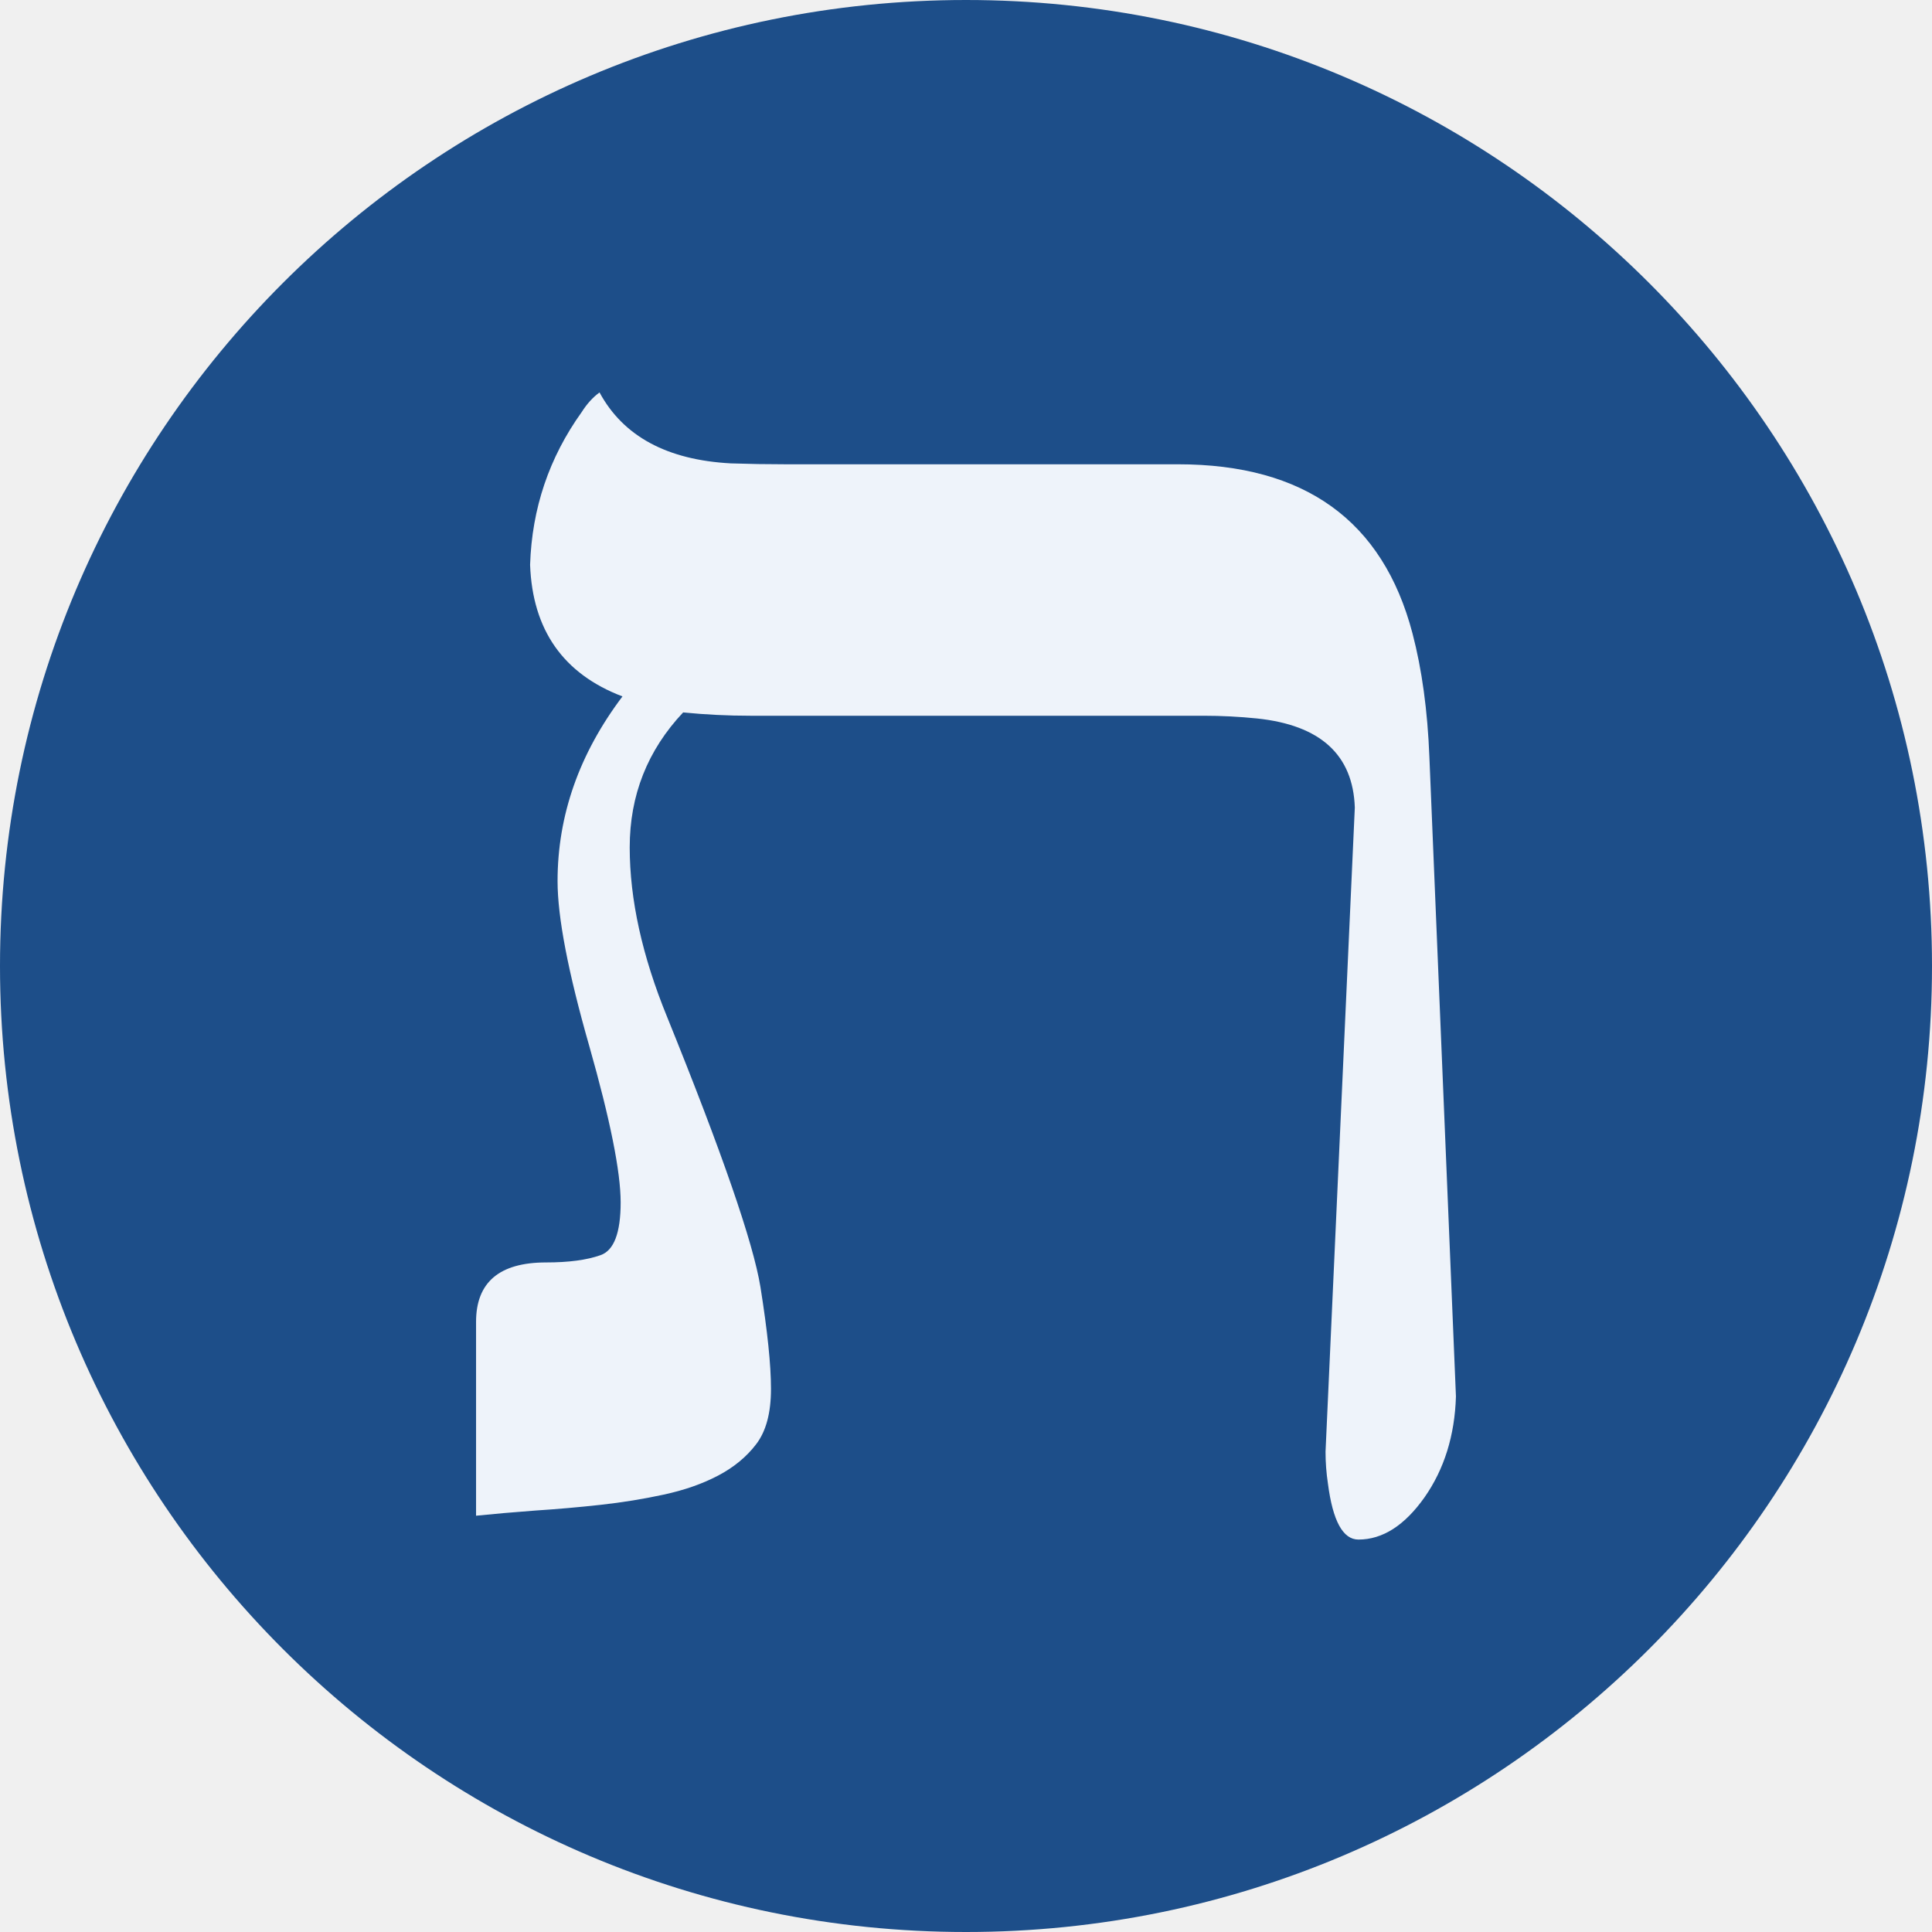
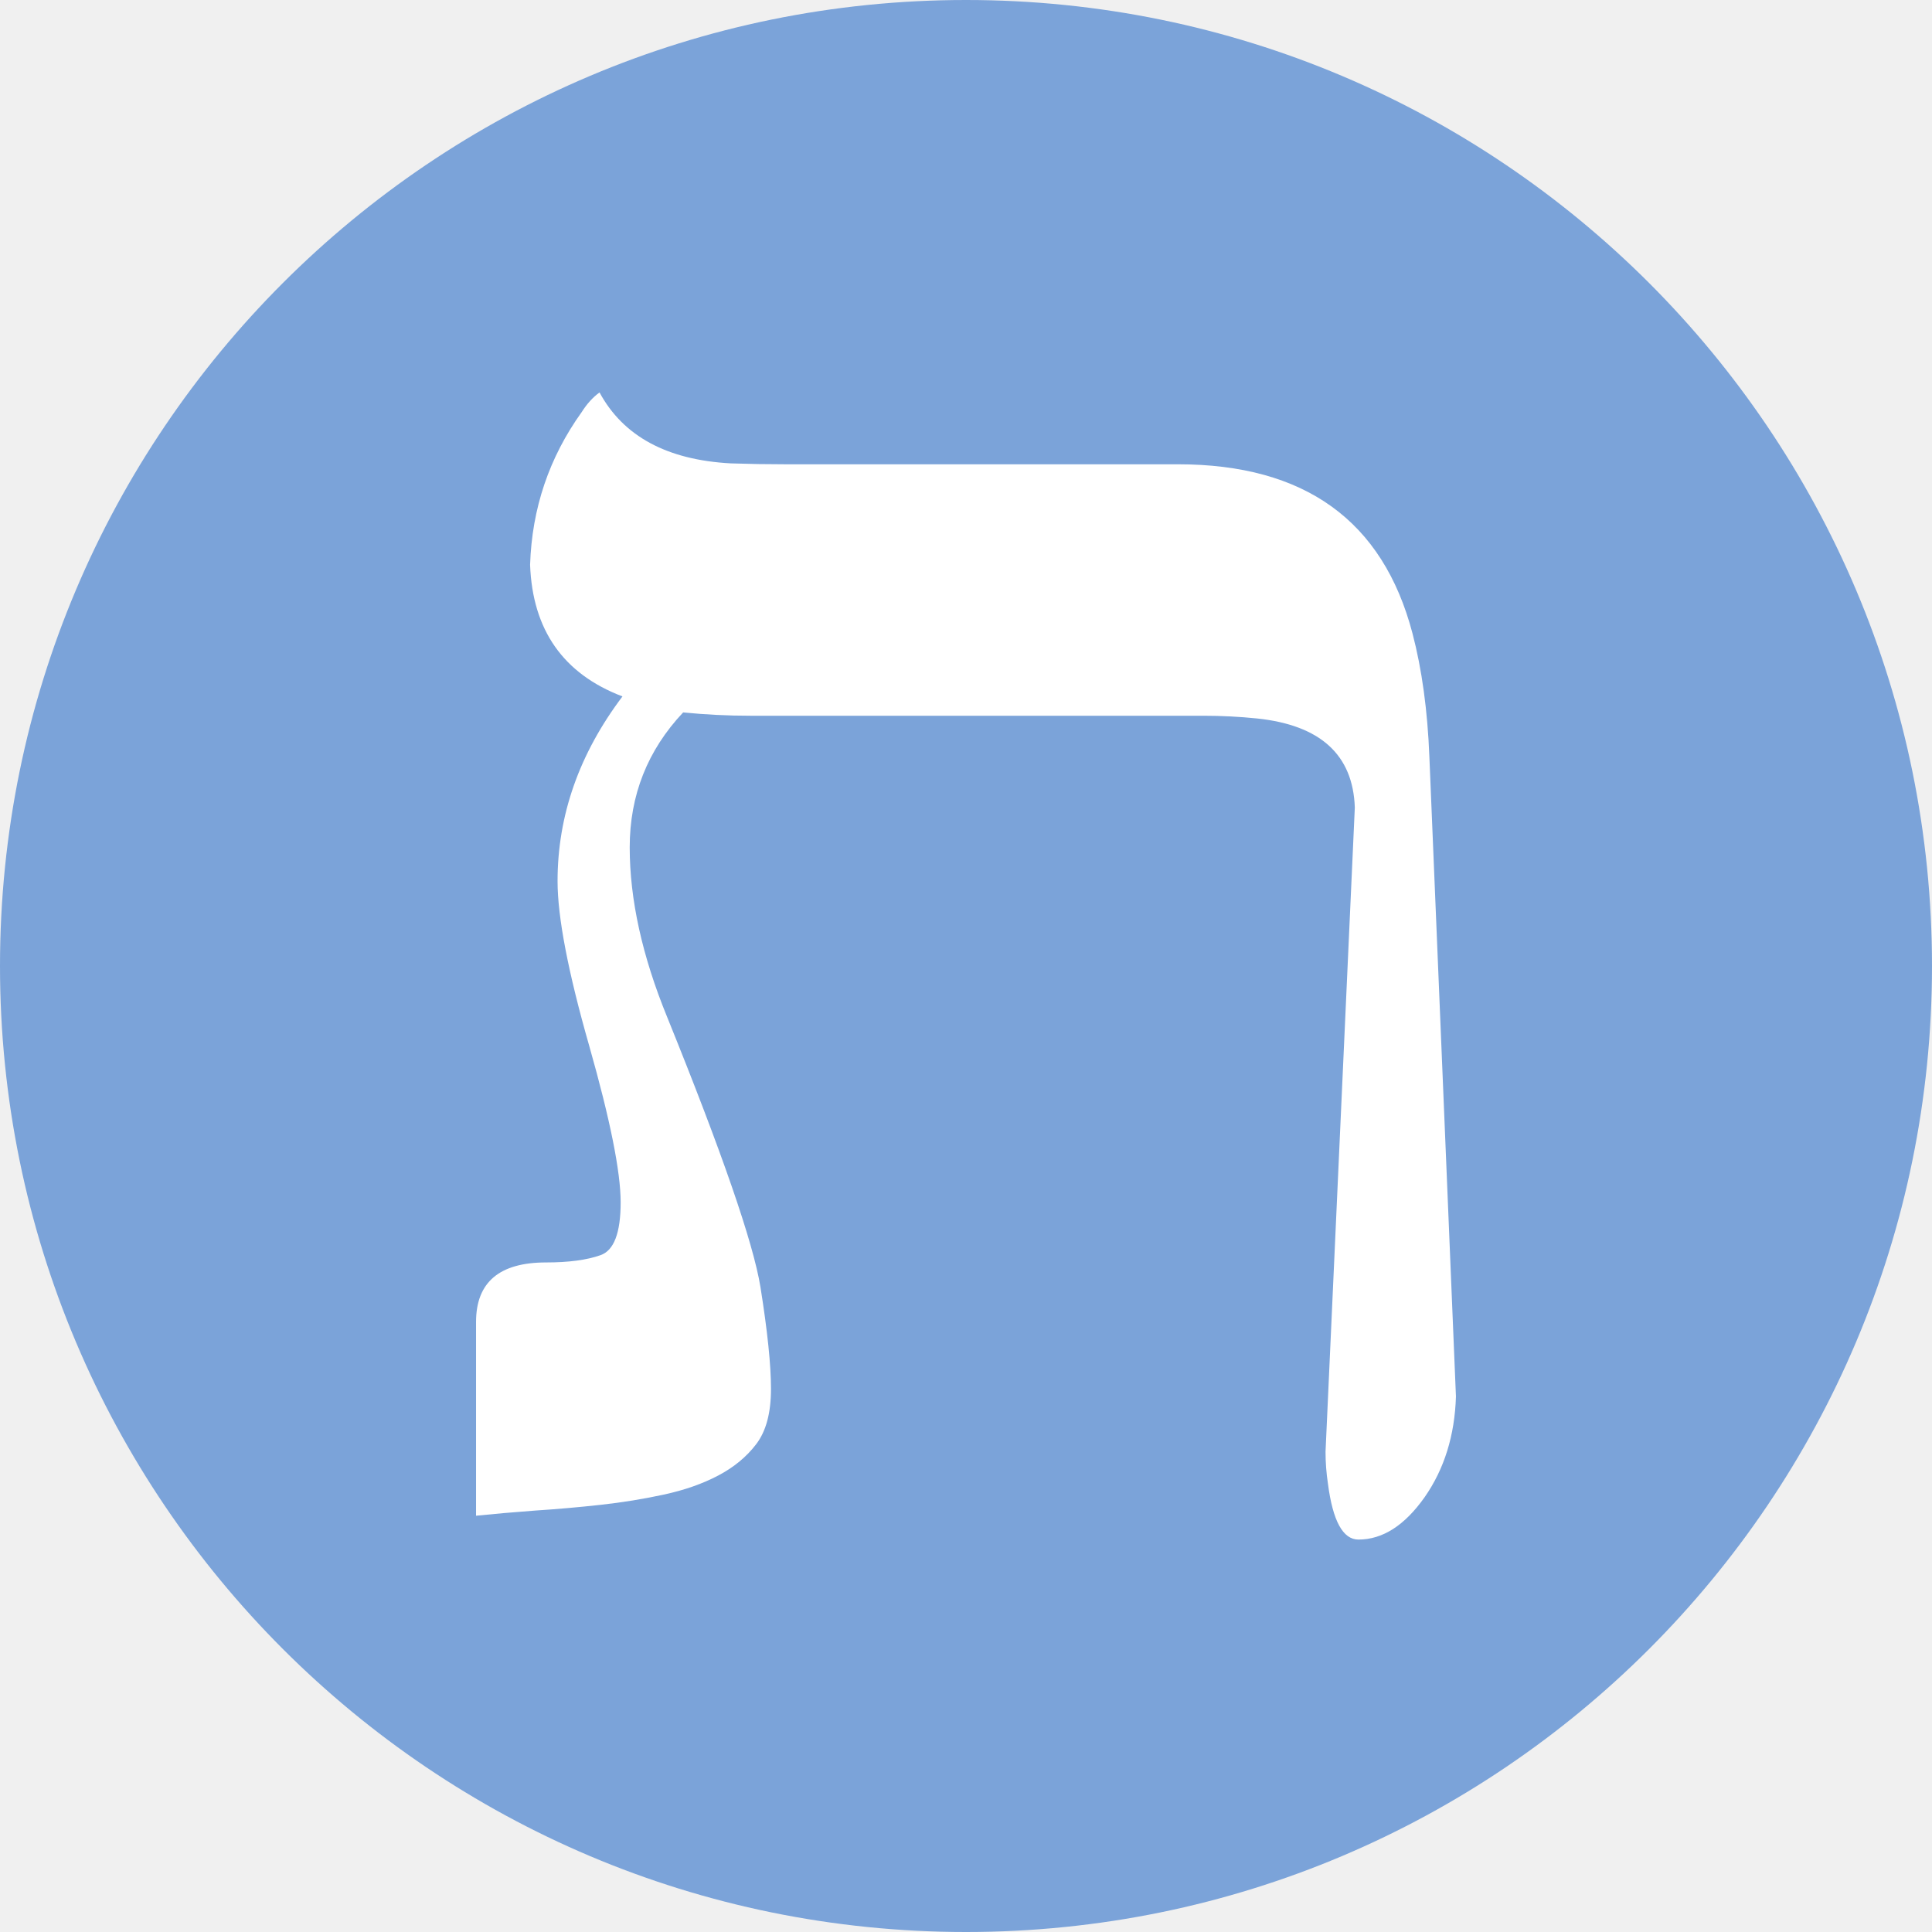
<svg xmlns="http://www.w3.org/2000/svg" viewBox="0 0 64 64" role="img" aria-label="Tehillim">
-   <circle cx="32" cy="32" r="32" fill="#1d4e89" />
-   <path fill="#eef3fa" d="M43.91 48.09 44.88 26.75Q44.79 24.13 41.64 23.8Q40.76 23.71 39.87 23.71H24.86Q23.74 23.71 22.63 23.6Q20.86 25.48 20.86 28.07Q20.86 30.66 22.1 33.69Q24.83 40.43 25.19 42.63Q25.54 44.82 25.54 46.01Q25.54 47.2 25.05 47.84Q24.57 48.47 23.79 48.88Q23.01 49.29 21.99 49.51Q20.98 49.73 19.89 49.85Q18.8 49.97 17.72 50.04Q16.65 50.12 15.77 50.21V43.79Q15.77 41.82 18.09 41.82Q19.21 41.82 19.89 41.58Q20.56 41.35 20.56 39.83Q20.56 38.31 19.52 34.65Q18.47 30.98 18.47 29.19Q18.47 25.92 20.62 23.07Q17.68 21.95 17.56 18.71Q17.65 15.91 19.27 13.65Q19.53 13.24 19.86 13Q21.04 15.18 24.21 15.35Q25.1 15.38 26.01 15.38H39.02Q45.32 15.38 46.79 20.98Q47.26 22.77 47.35 25.07L48.23 46.26Q48.17 48.2 47.19 49.6Q46.2 51 45 51Q44.23 51 43.99 49.15Q43.91 48.62 43.91 48.09Z" />
+   <circle cx="32" cy="32" r="32" fill="#7ba3d9" />
+   <path fill="#fff" d="M43.91 48.09 44.88 26.75Q44.79 24.13 41.64 23.8Q40.76 23.71 39.87 23.71H24.86Q23.74 23.71 22.63 23.6Q20.86 25.48 20.86 28.07Q20.86 30.66 22.1 33.69Q24.83 40.43 25.19 42.63Q25.54 44.82 25.54 46.01Q25.54 47.2 25.05 47.84Q24.57 48.47 23.79 48.88Q23.01 49.29 21.99 49.51Q20.98 49.73 19.89 49.85Q18.8 49.97 17.72 50.04Q16.65 50.12 15.77 50.21V43.79Q15.77 41.82 18.09 41.82Q19.21 41.82 19.89 41.58Q20.56 41.35 20.56 39.83Q20.56 38.31 19.52 34.65Q18.47 30.98 18.47 29.19Q18.47 25.92 20.62 23.07Q17.68 21.95 17.56 18.71Q17.65 15.91 19.27 13.65Q19.53 13.24 19.86 13Q21.04 15.18 24.21 15.35Q25.1 15.38 26.01 15.38H39.02Q45.32 15.38 46.79 20.98Q47.26 22.77 47.35 25.07L48.23 46.26Q48.17 48.2 47.19 49.6Q46.2 51 45 51Q44.23 51 43.99 49.15Q43.91 48.62 43.91 48.09Z" />
</svg>
